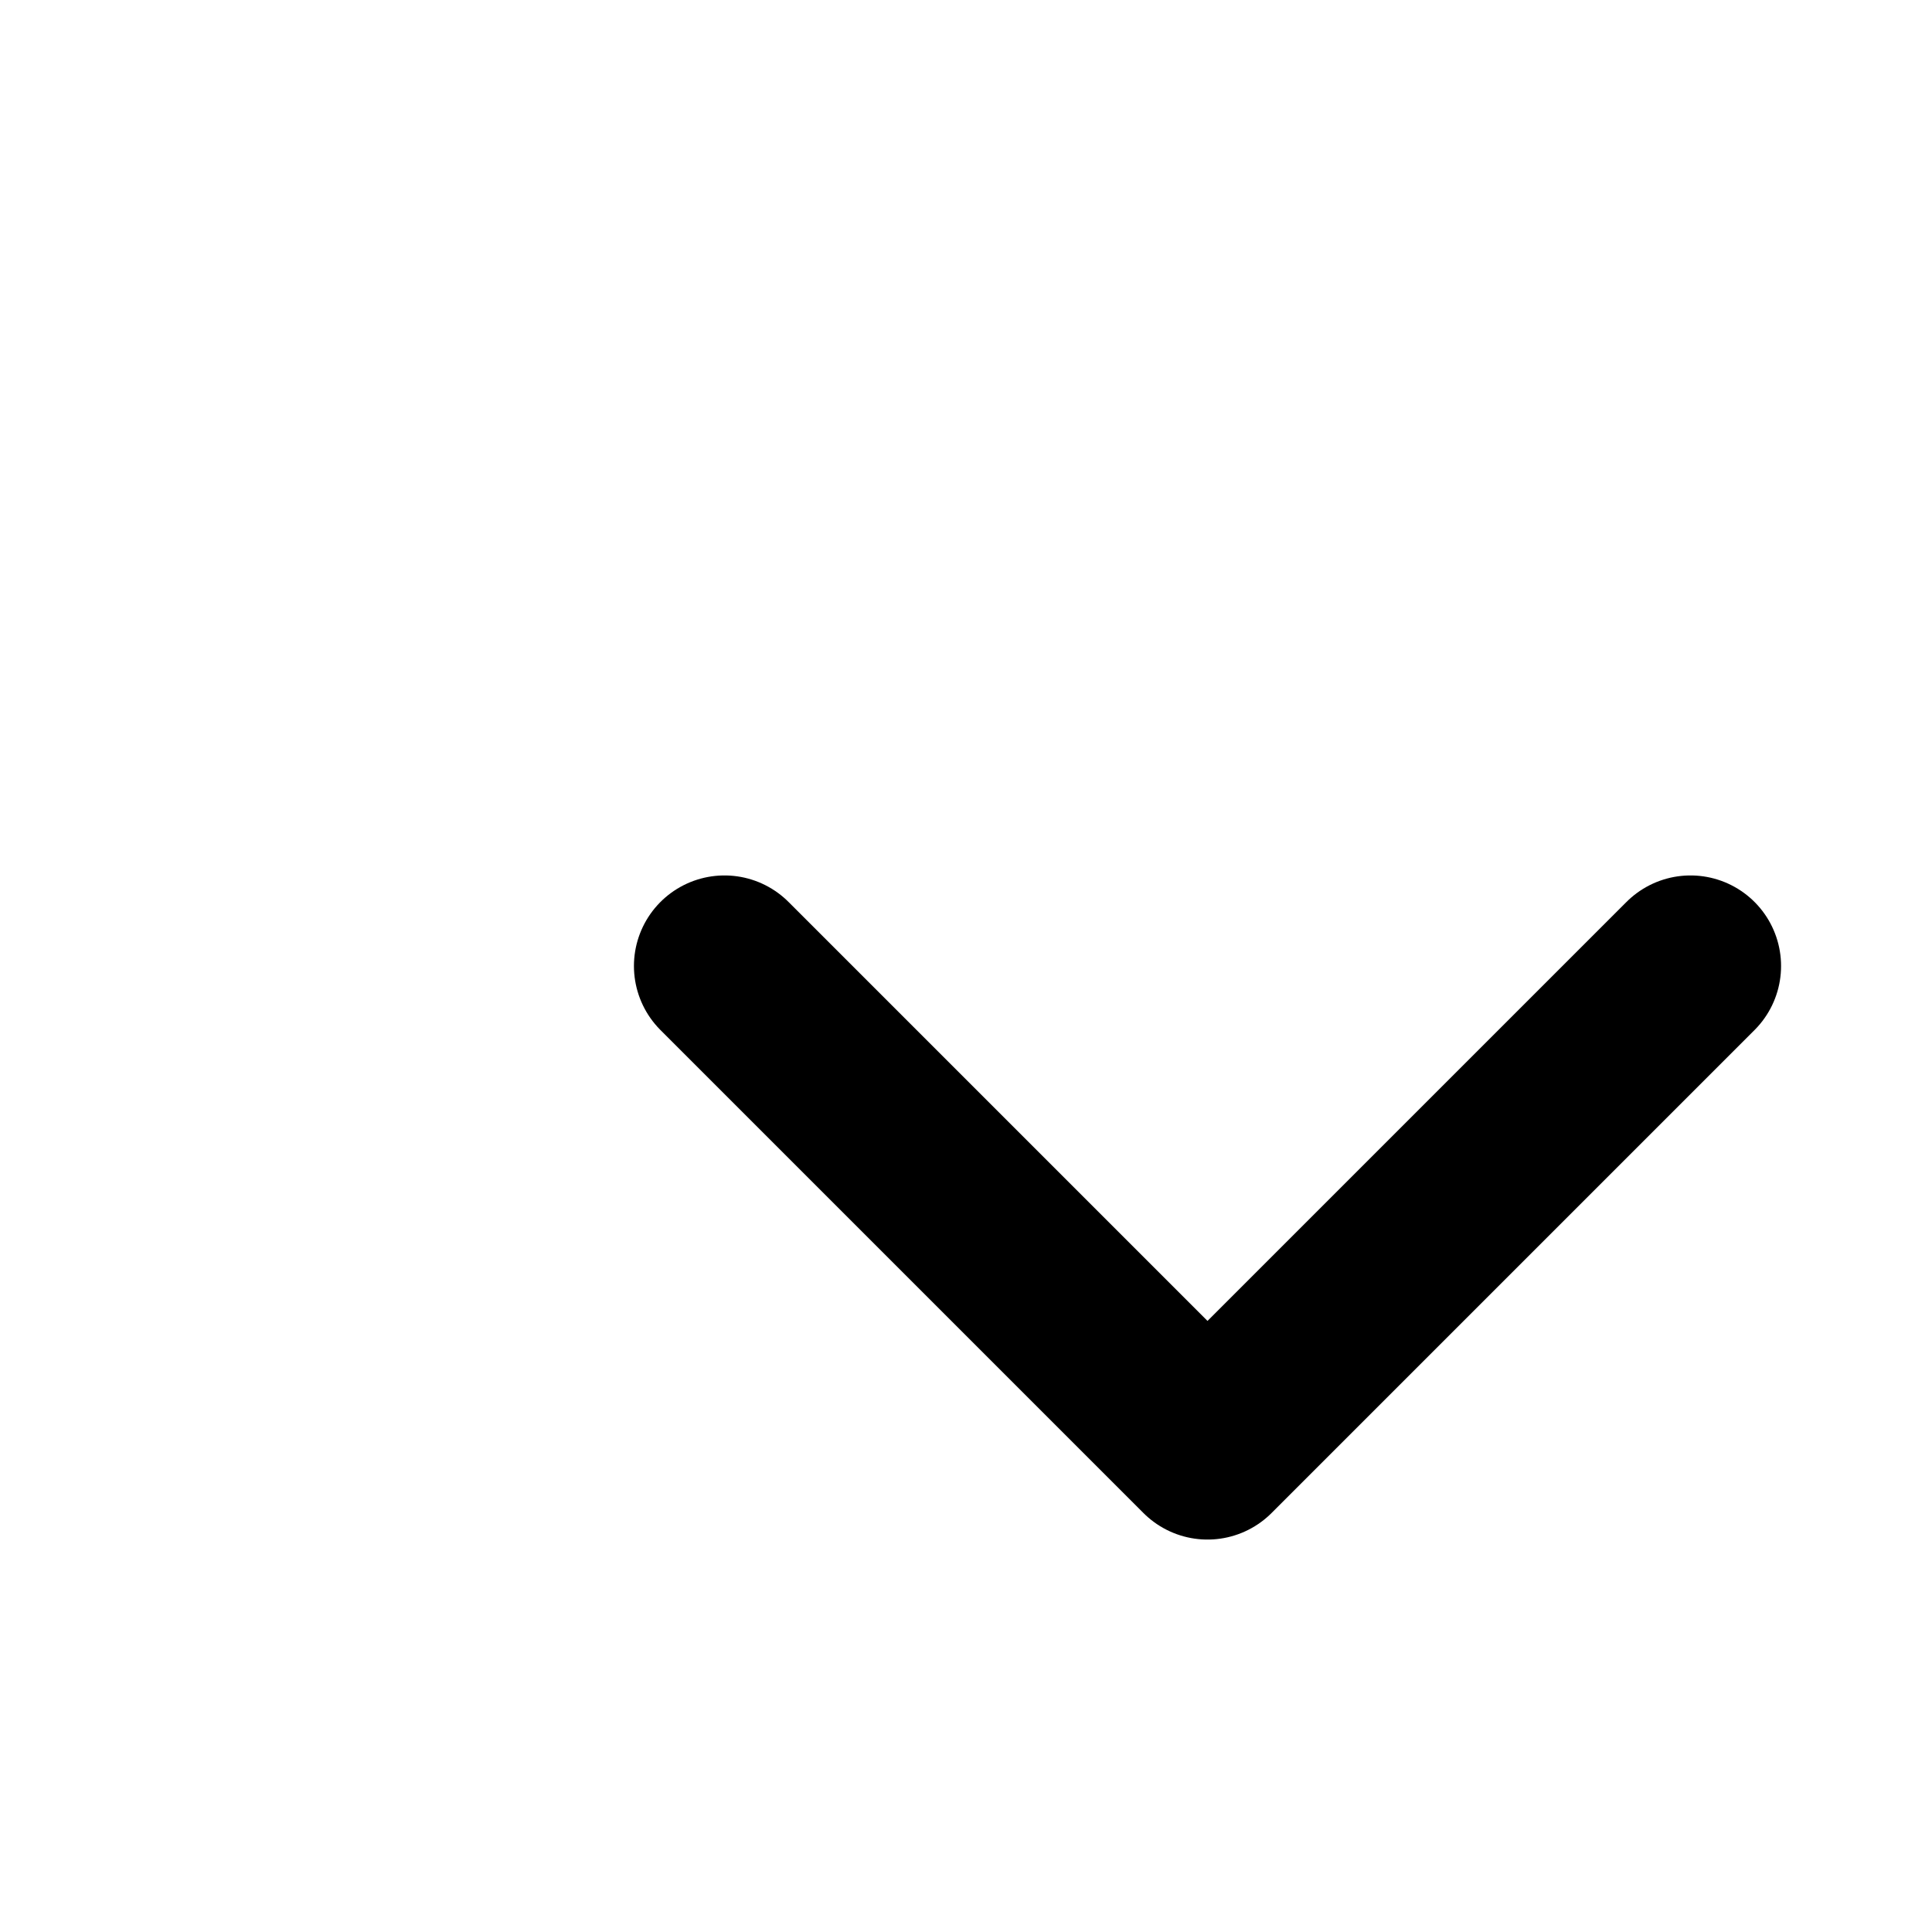
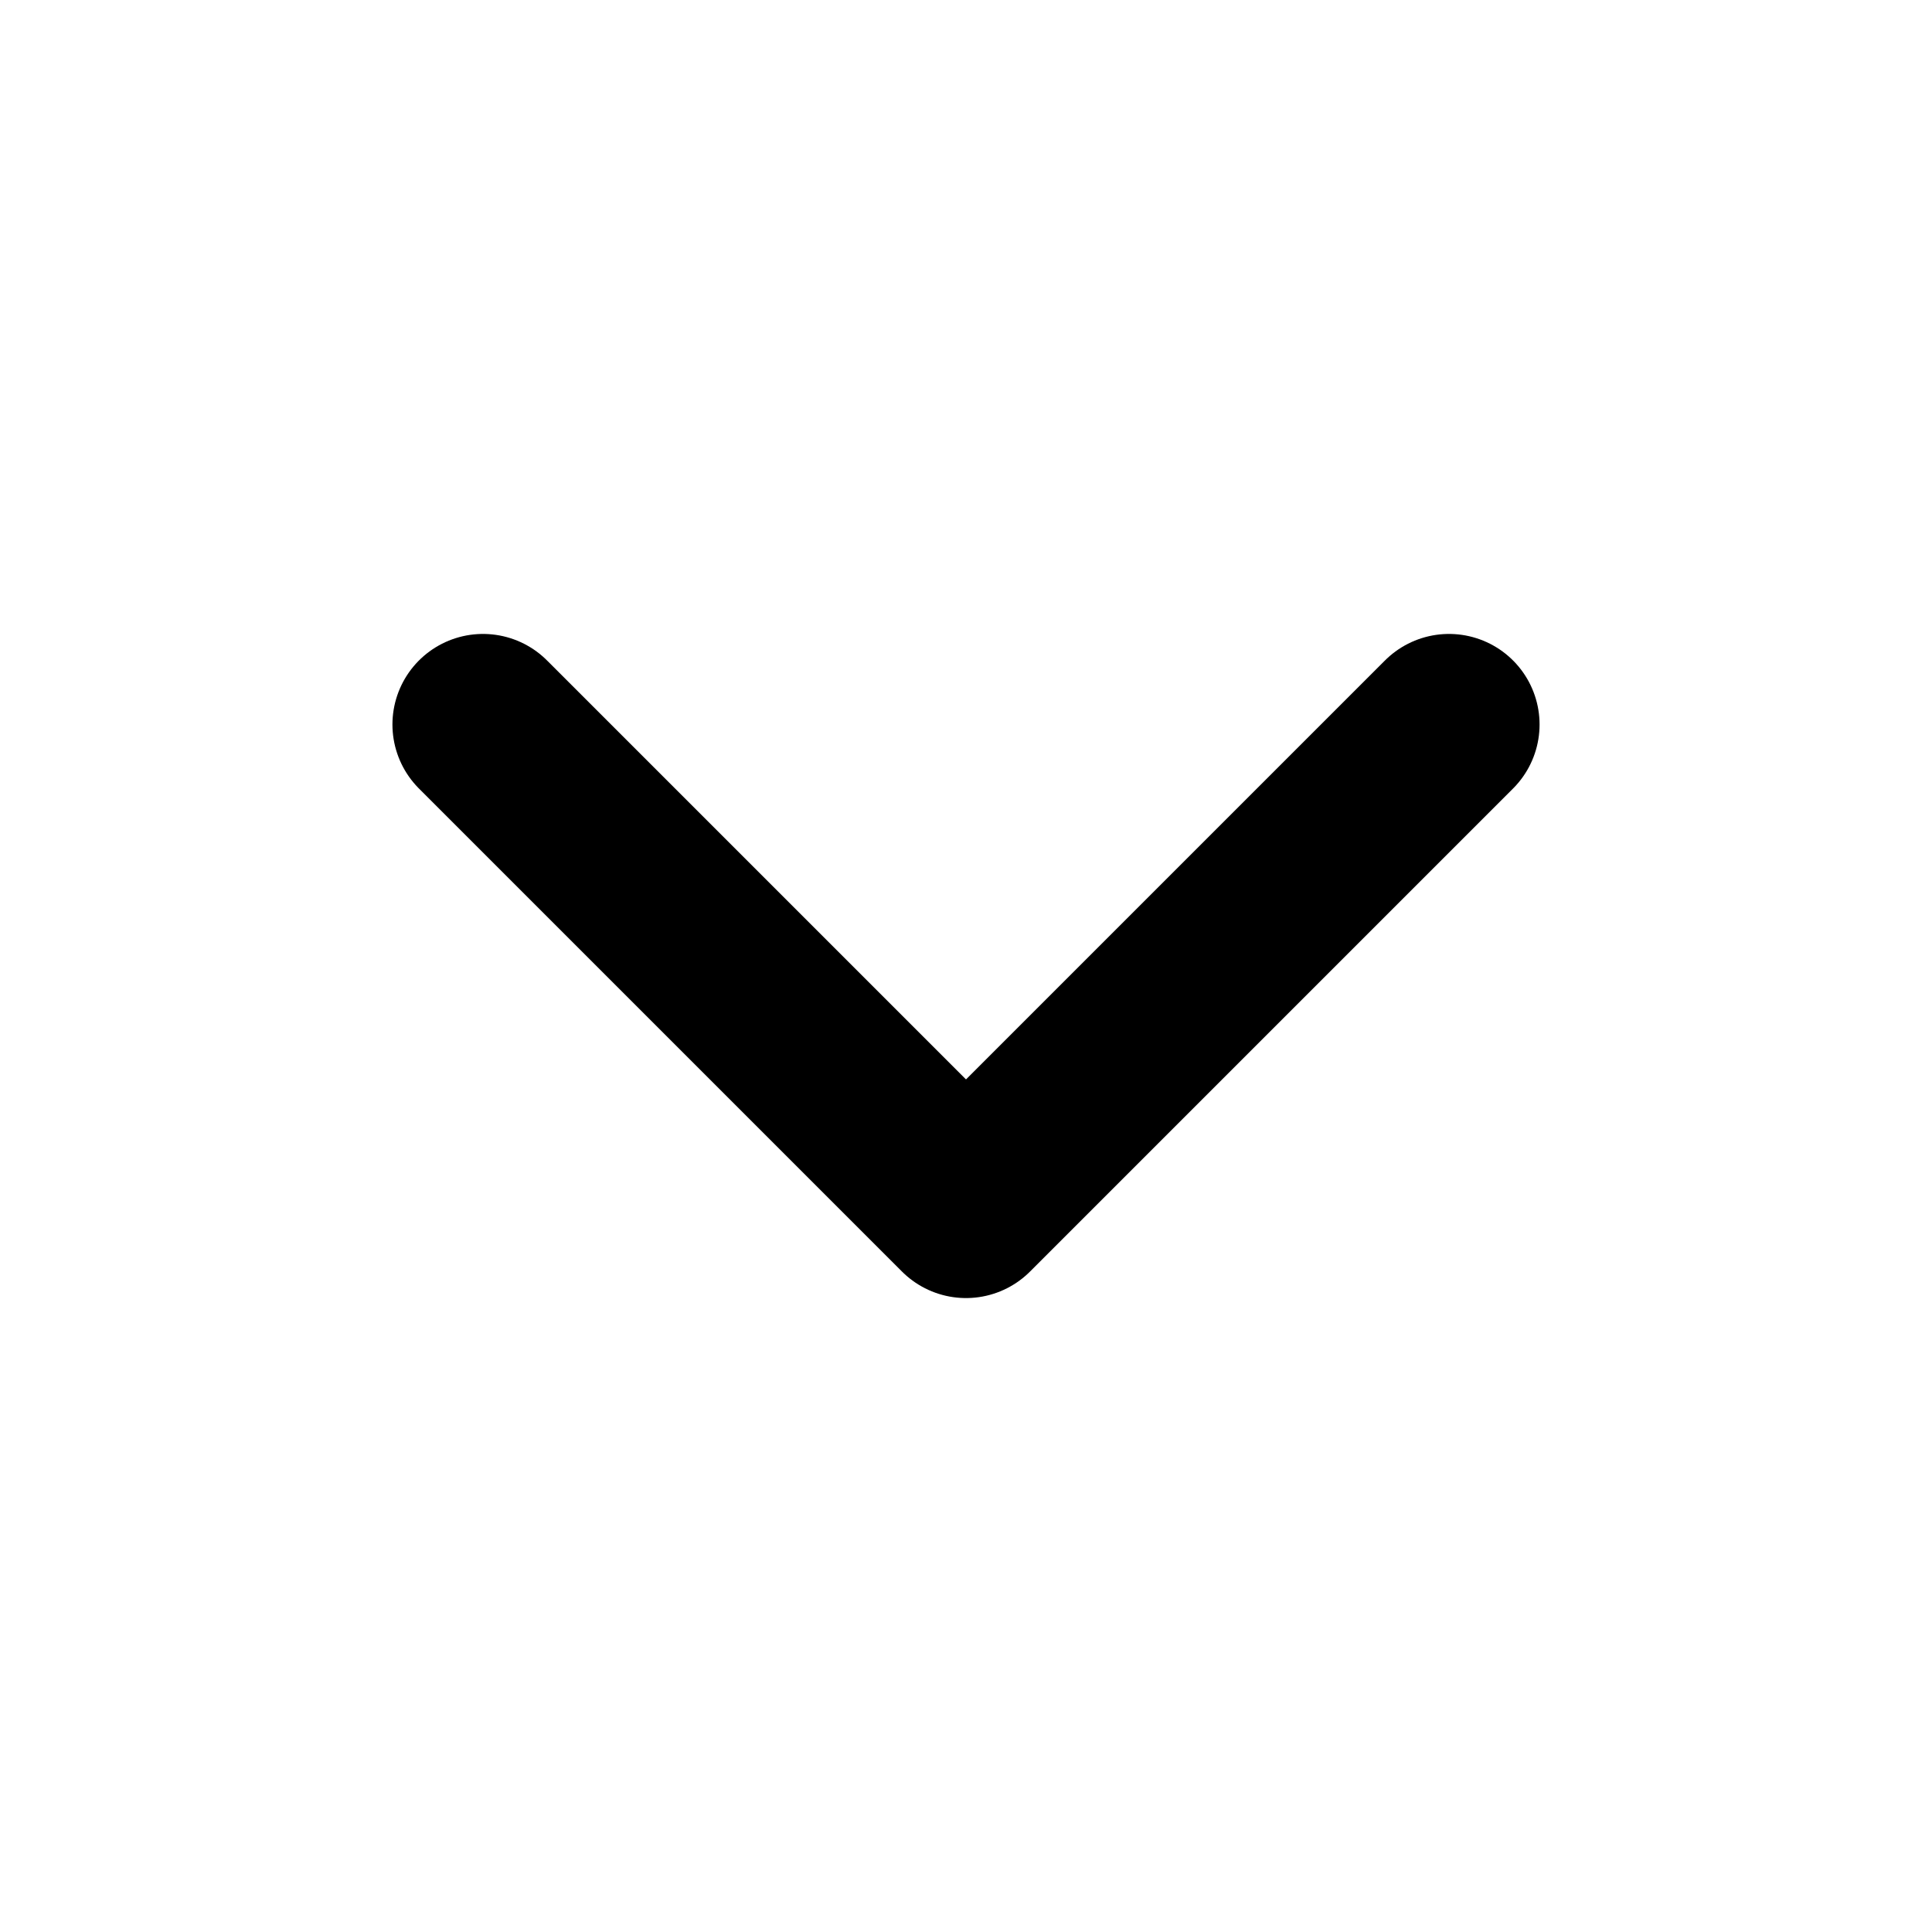
<svg xmlns="http://www.w3.org/2000/svg" width="24" height="24" viewBox="0 0 24 24" fill="none">
-   <path d="M21 12L15 18L9 12" stroke="currentColor" stroke-width="2.25" stroke-linecap="round" stroke-linejoin="round" />
+   <path d="M18 9L12 15L6 9" stroke="currentColor" stroke-width="2.25" stroke-linecap="round" stroke-linejoin="round" />
</svg>
